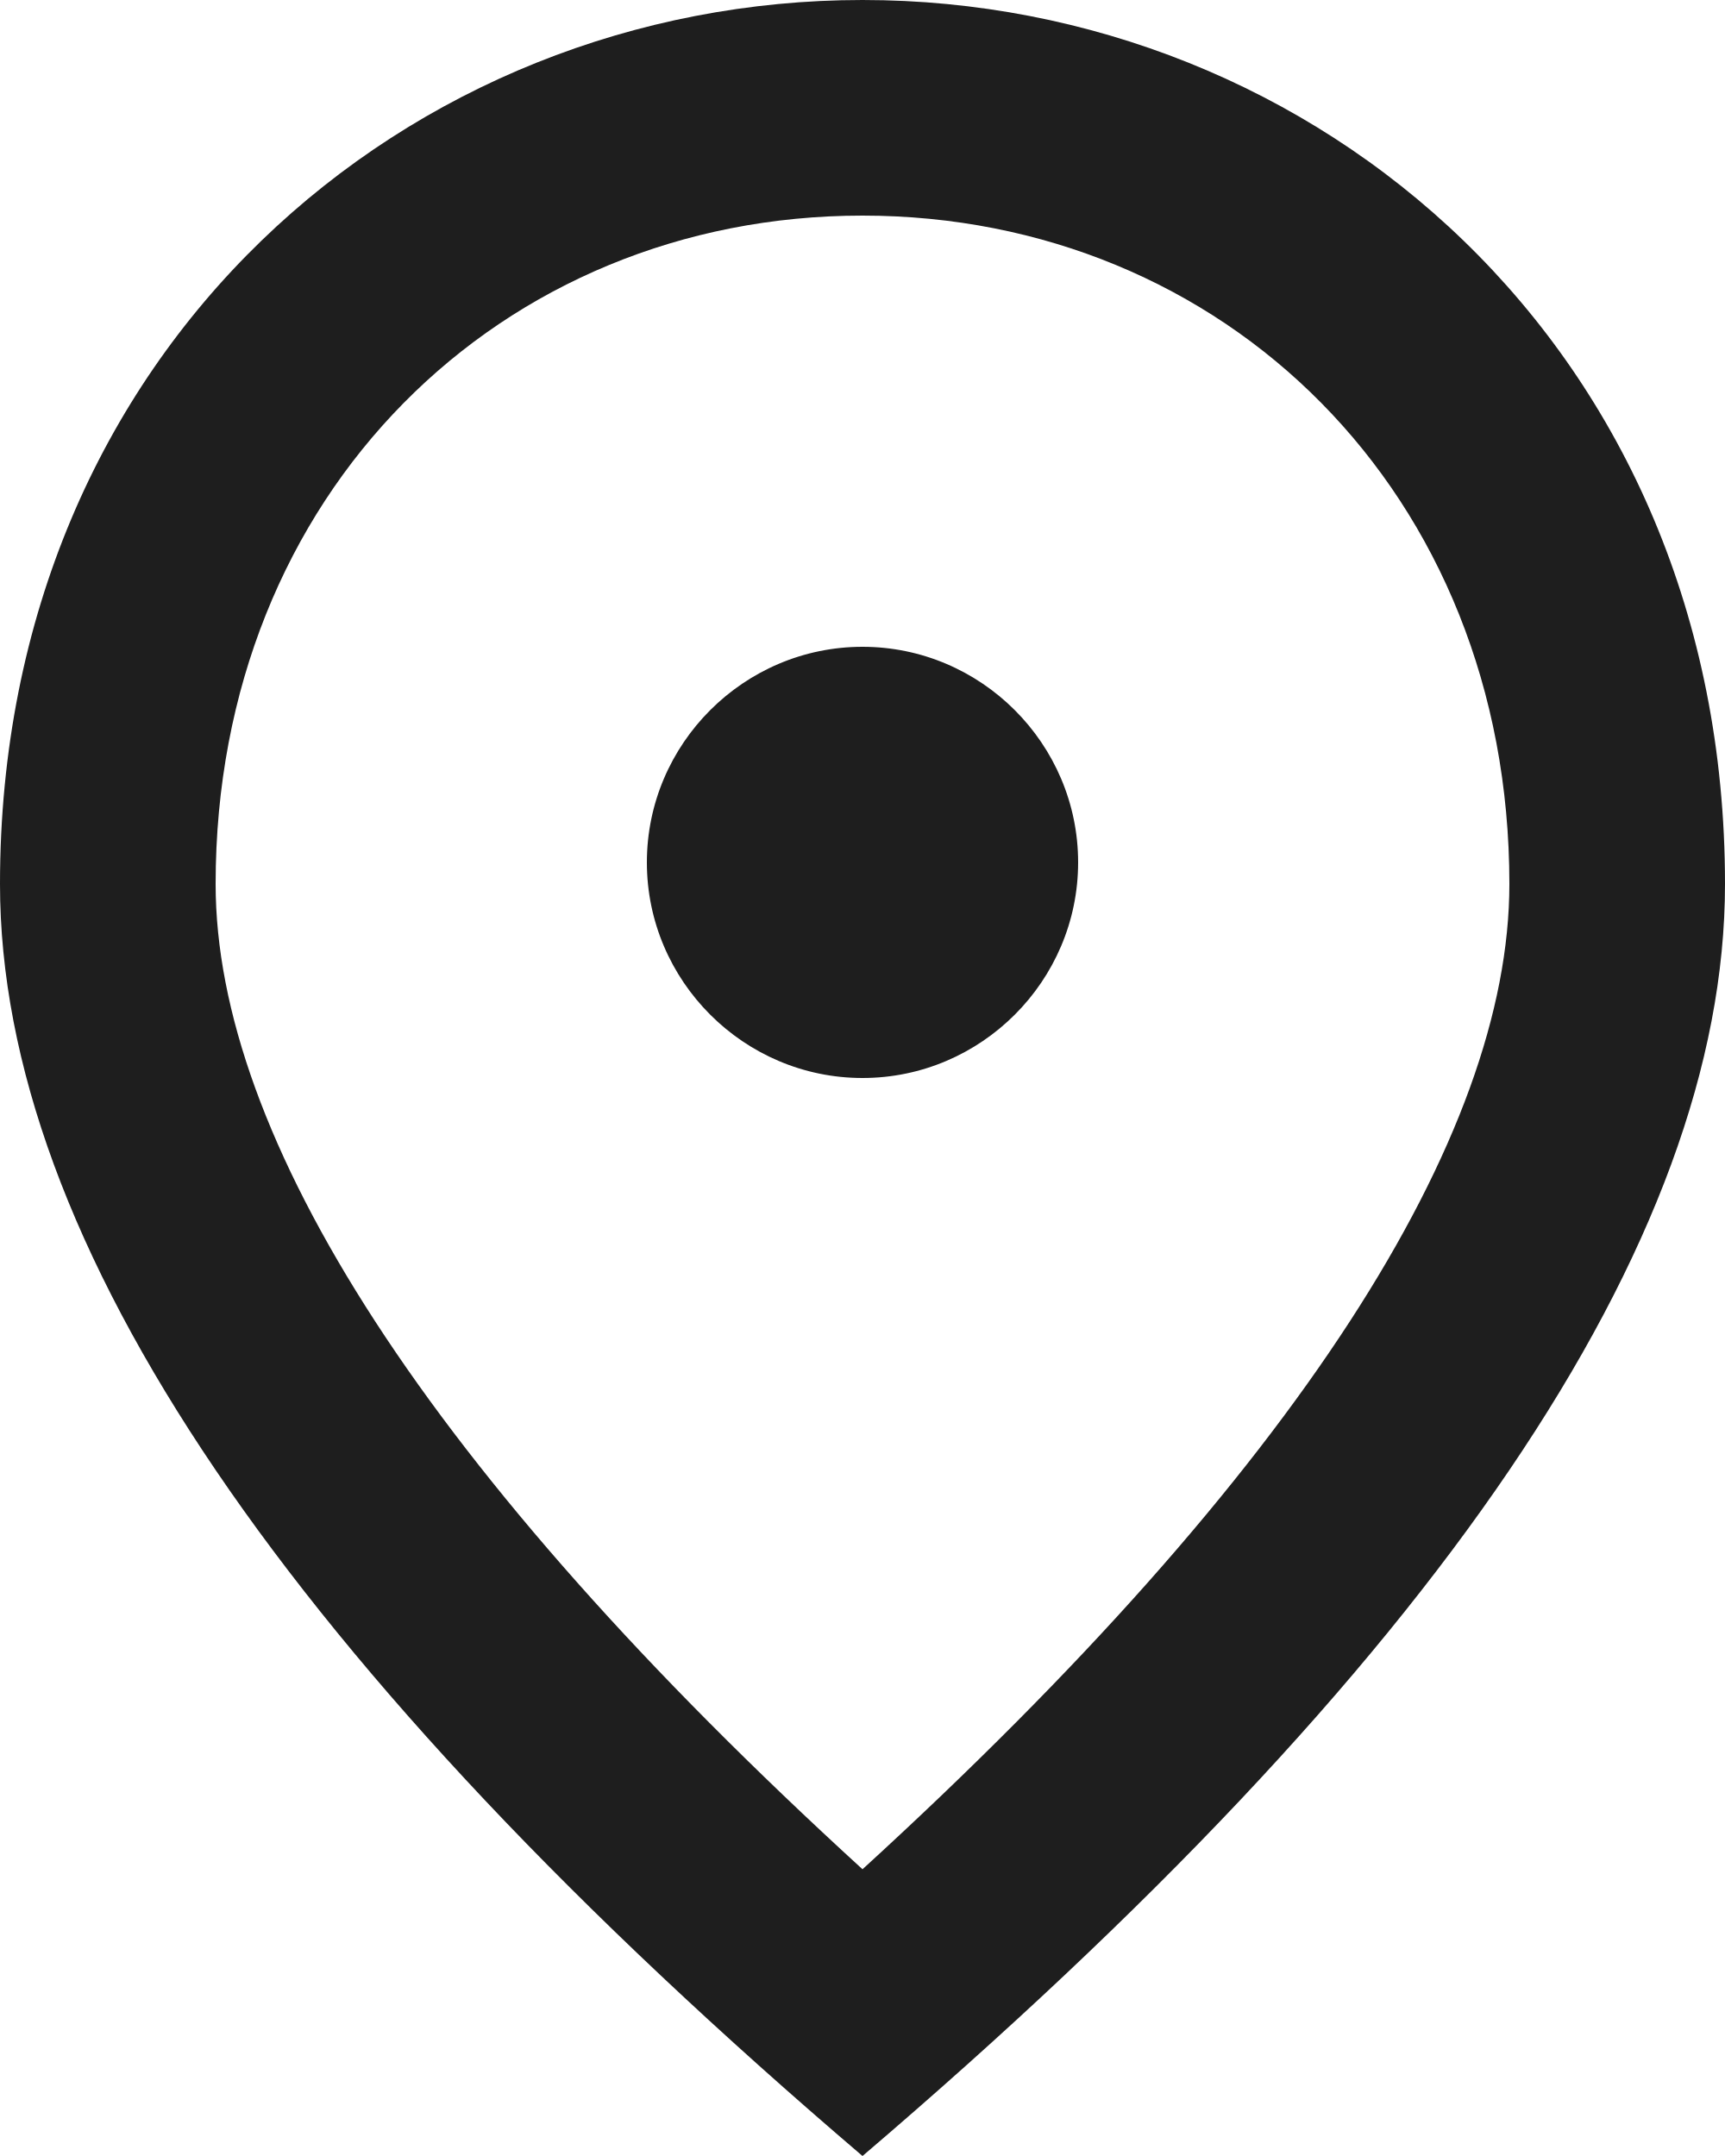
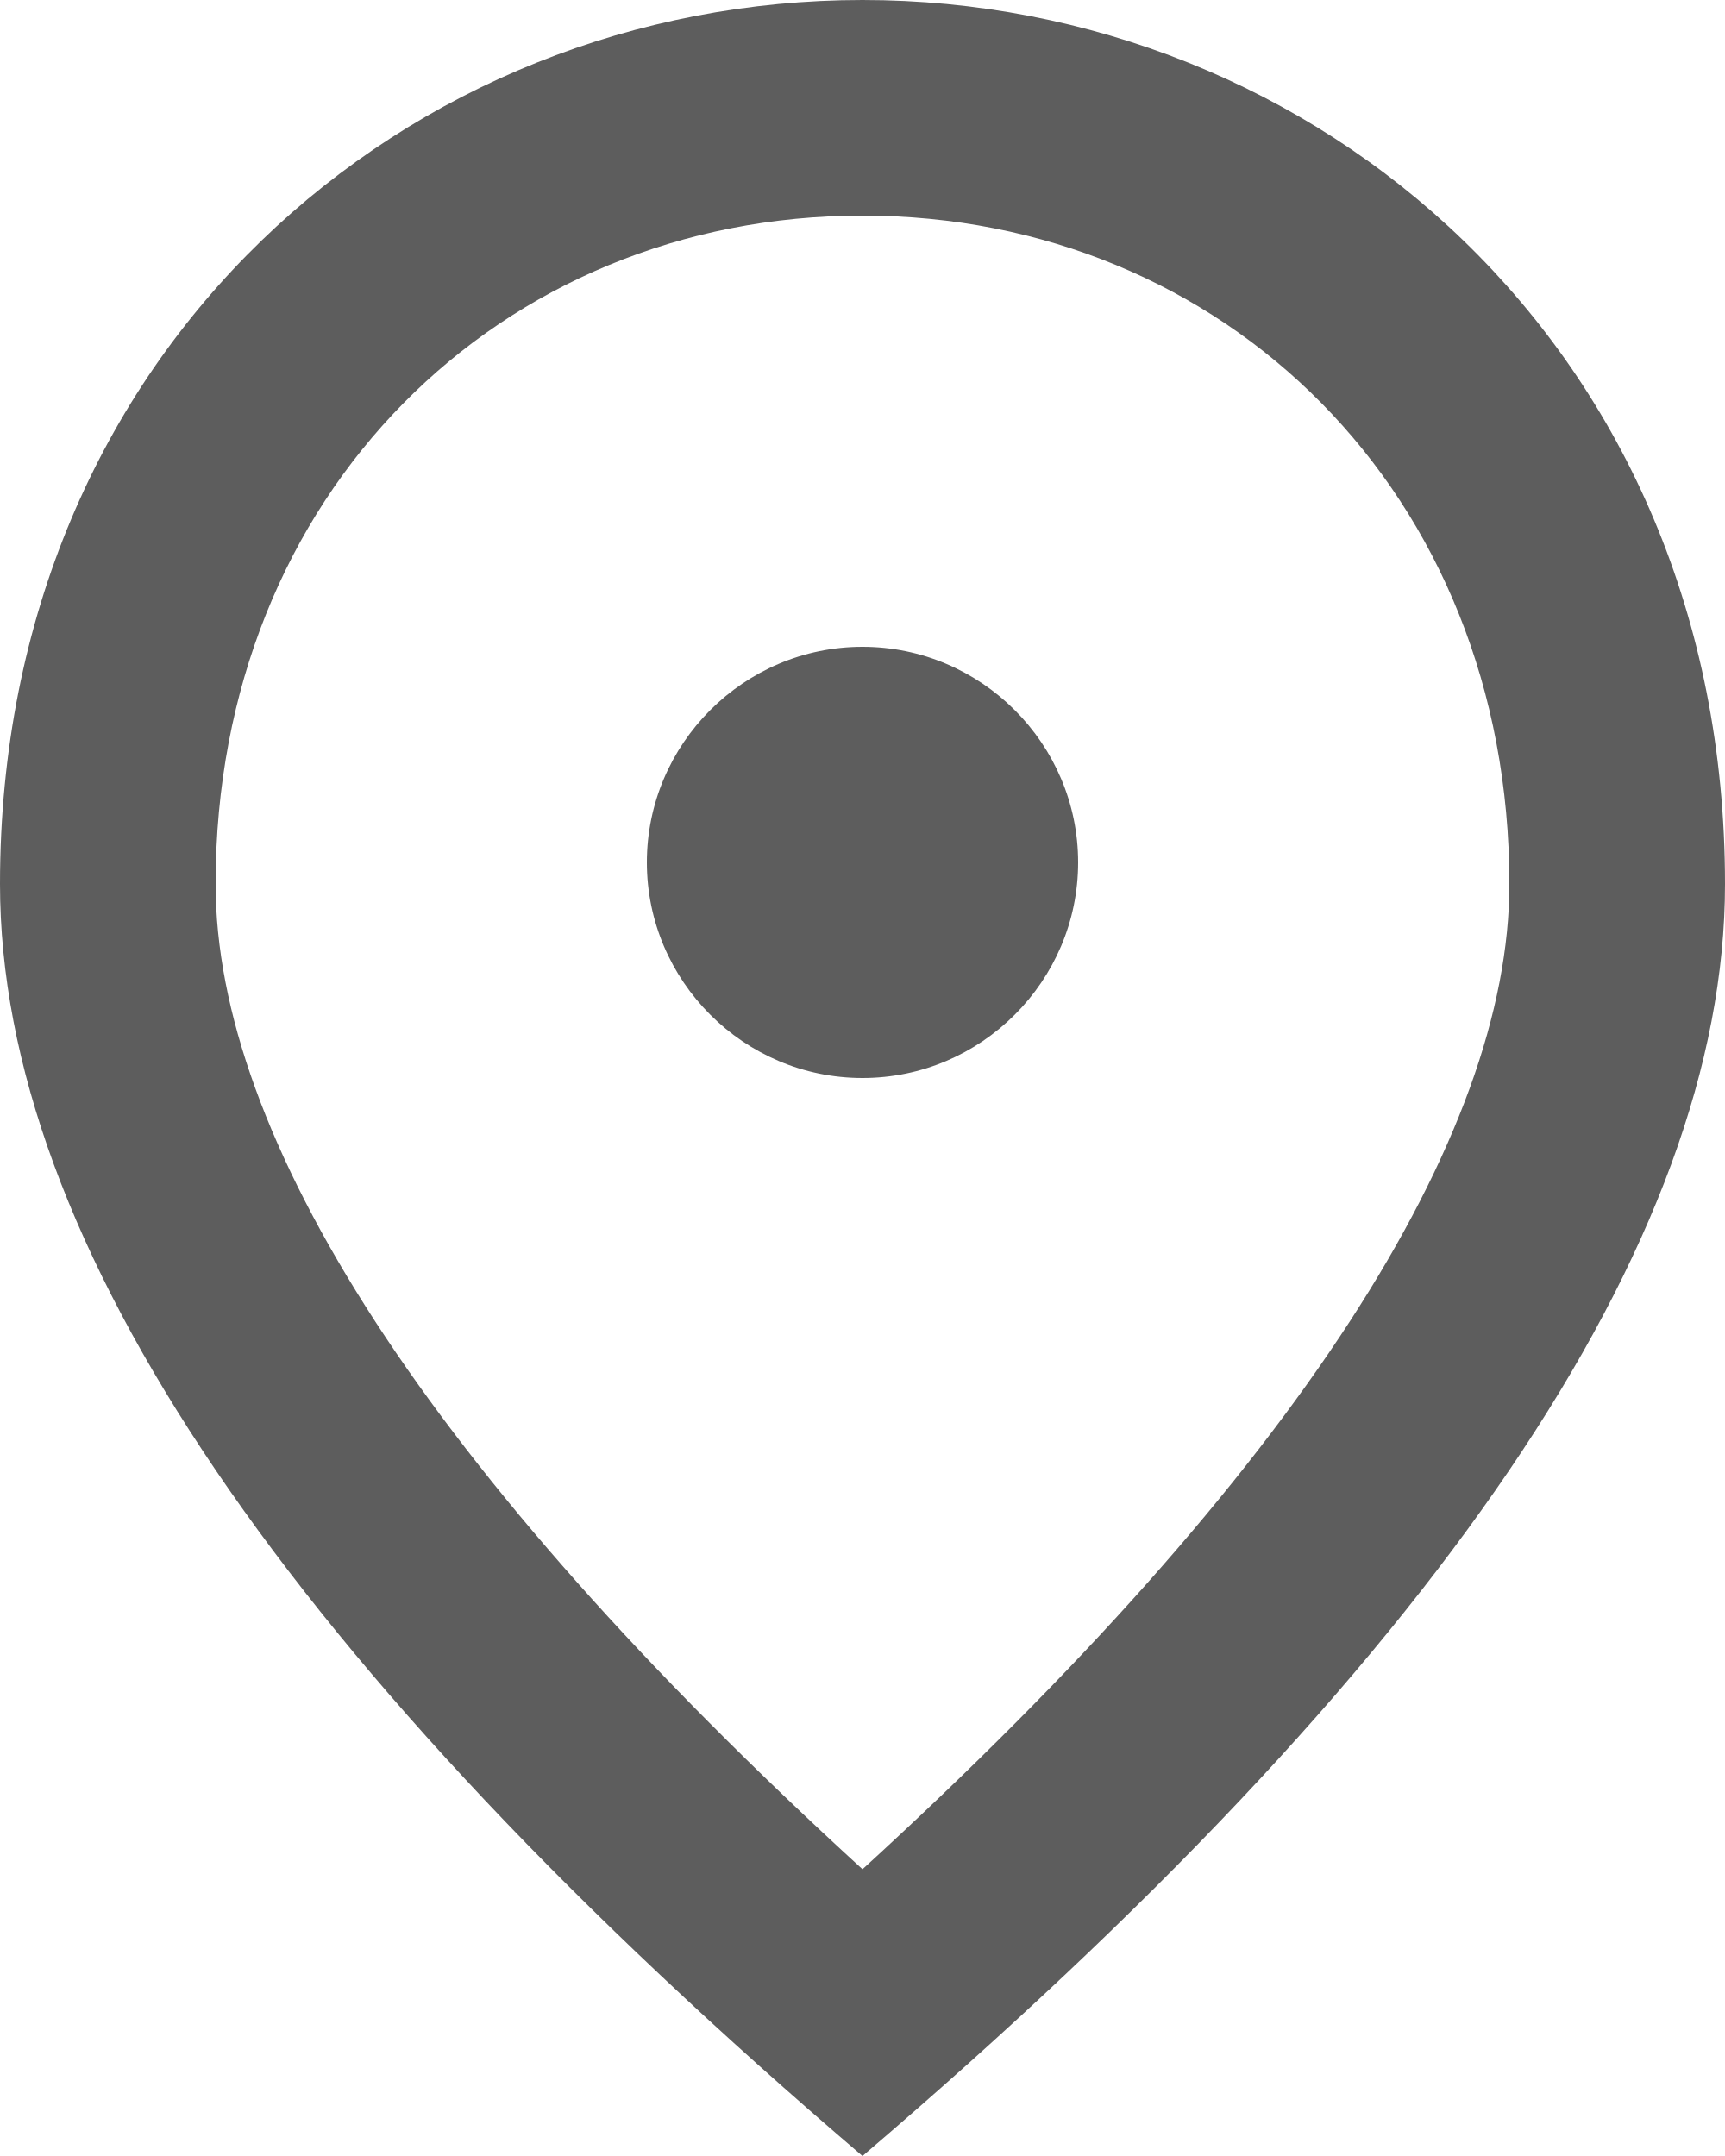
<svg xmlns="http://www.w3.org/2000/svg" width="16" height="20" viewBox="0 0 16 20" fill="none">
-   <path d="M8 10C6.9 10 6 9.1 6 8C6 6.9 6.9 6 8 6C9.1 6 10 6.9 10 8C10 9.1 9.1 10 8 10ZM14 8.2C14 4.57 11.35 2 8 2C4.65 2 2 4.57 2 8.2C2 10.54 3.95 13.64 8 17.34C12.05 13.64 14 10.54 14 8.2ZM8 0C12.2 0 16 3.22 16 8.2C16 11.52 13.33 15.45 8 20C2.67 15.45 0 11.52 0 8.2C0 3.22 3.8 0 8 0Z" fill="#1E1E1E" />
+   <path d="M8 10C6.9 10 6 9.1 6 8C6 6.9 6.9 6 8 6C9.1 6 10 6.9 10 8C10 9.1 9.1 10 8 10ZM14 8.2C14 4.57 11.35 2 8 2C4.65 2 2 4.57 2 8.2C2 10.54 3.95 13.64 8 17.34C12.05 13.64 14 10.54 14 8.2ZM8 0C12.2 0 16 3.22 16 8.2C16 11.52 13.33 15.45 8 20C2.67 15.45 0 11.52 0 8.2C0 3.22 3.8 0 8 0Z" fill="#5D5D5D" />
</svg>
